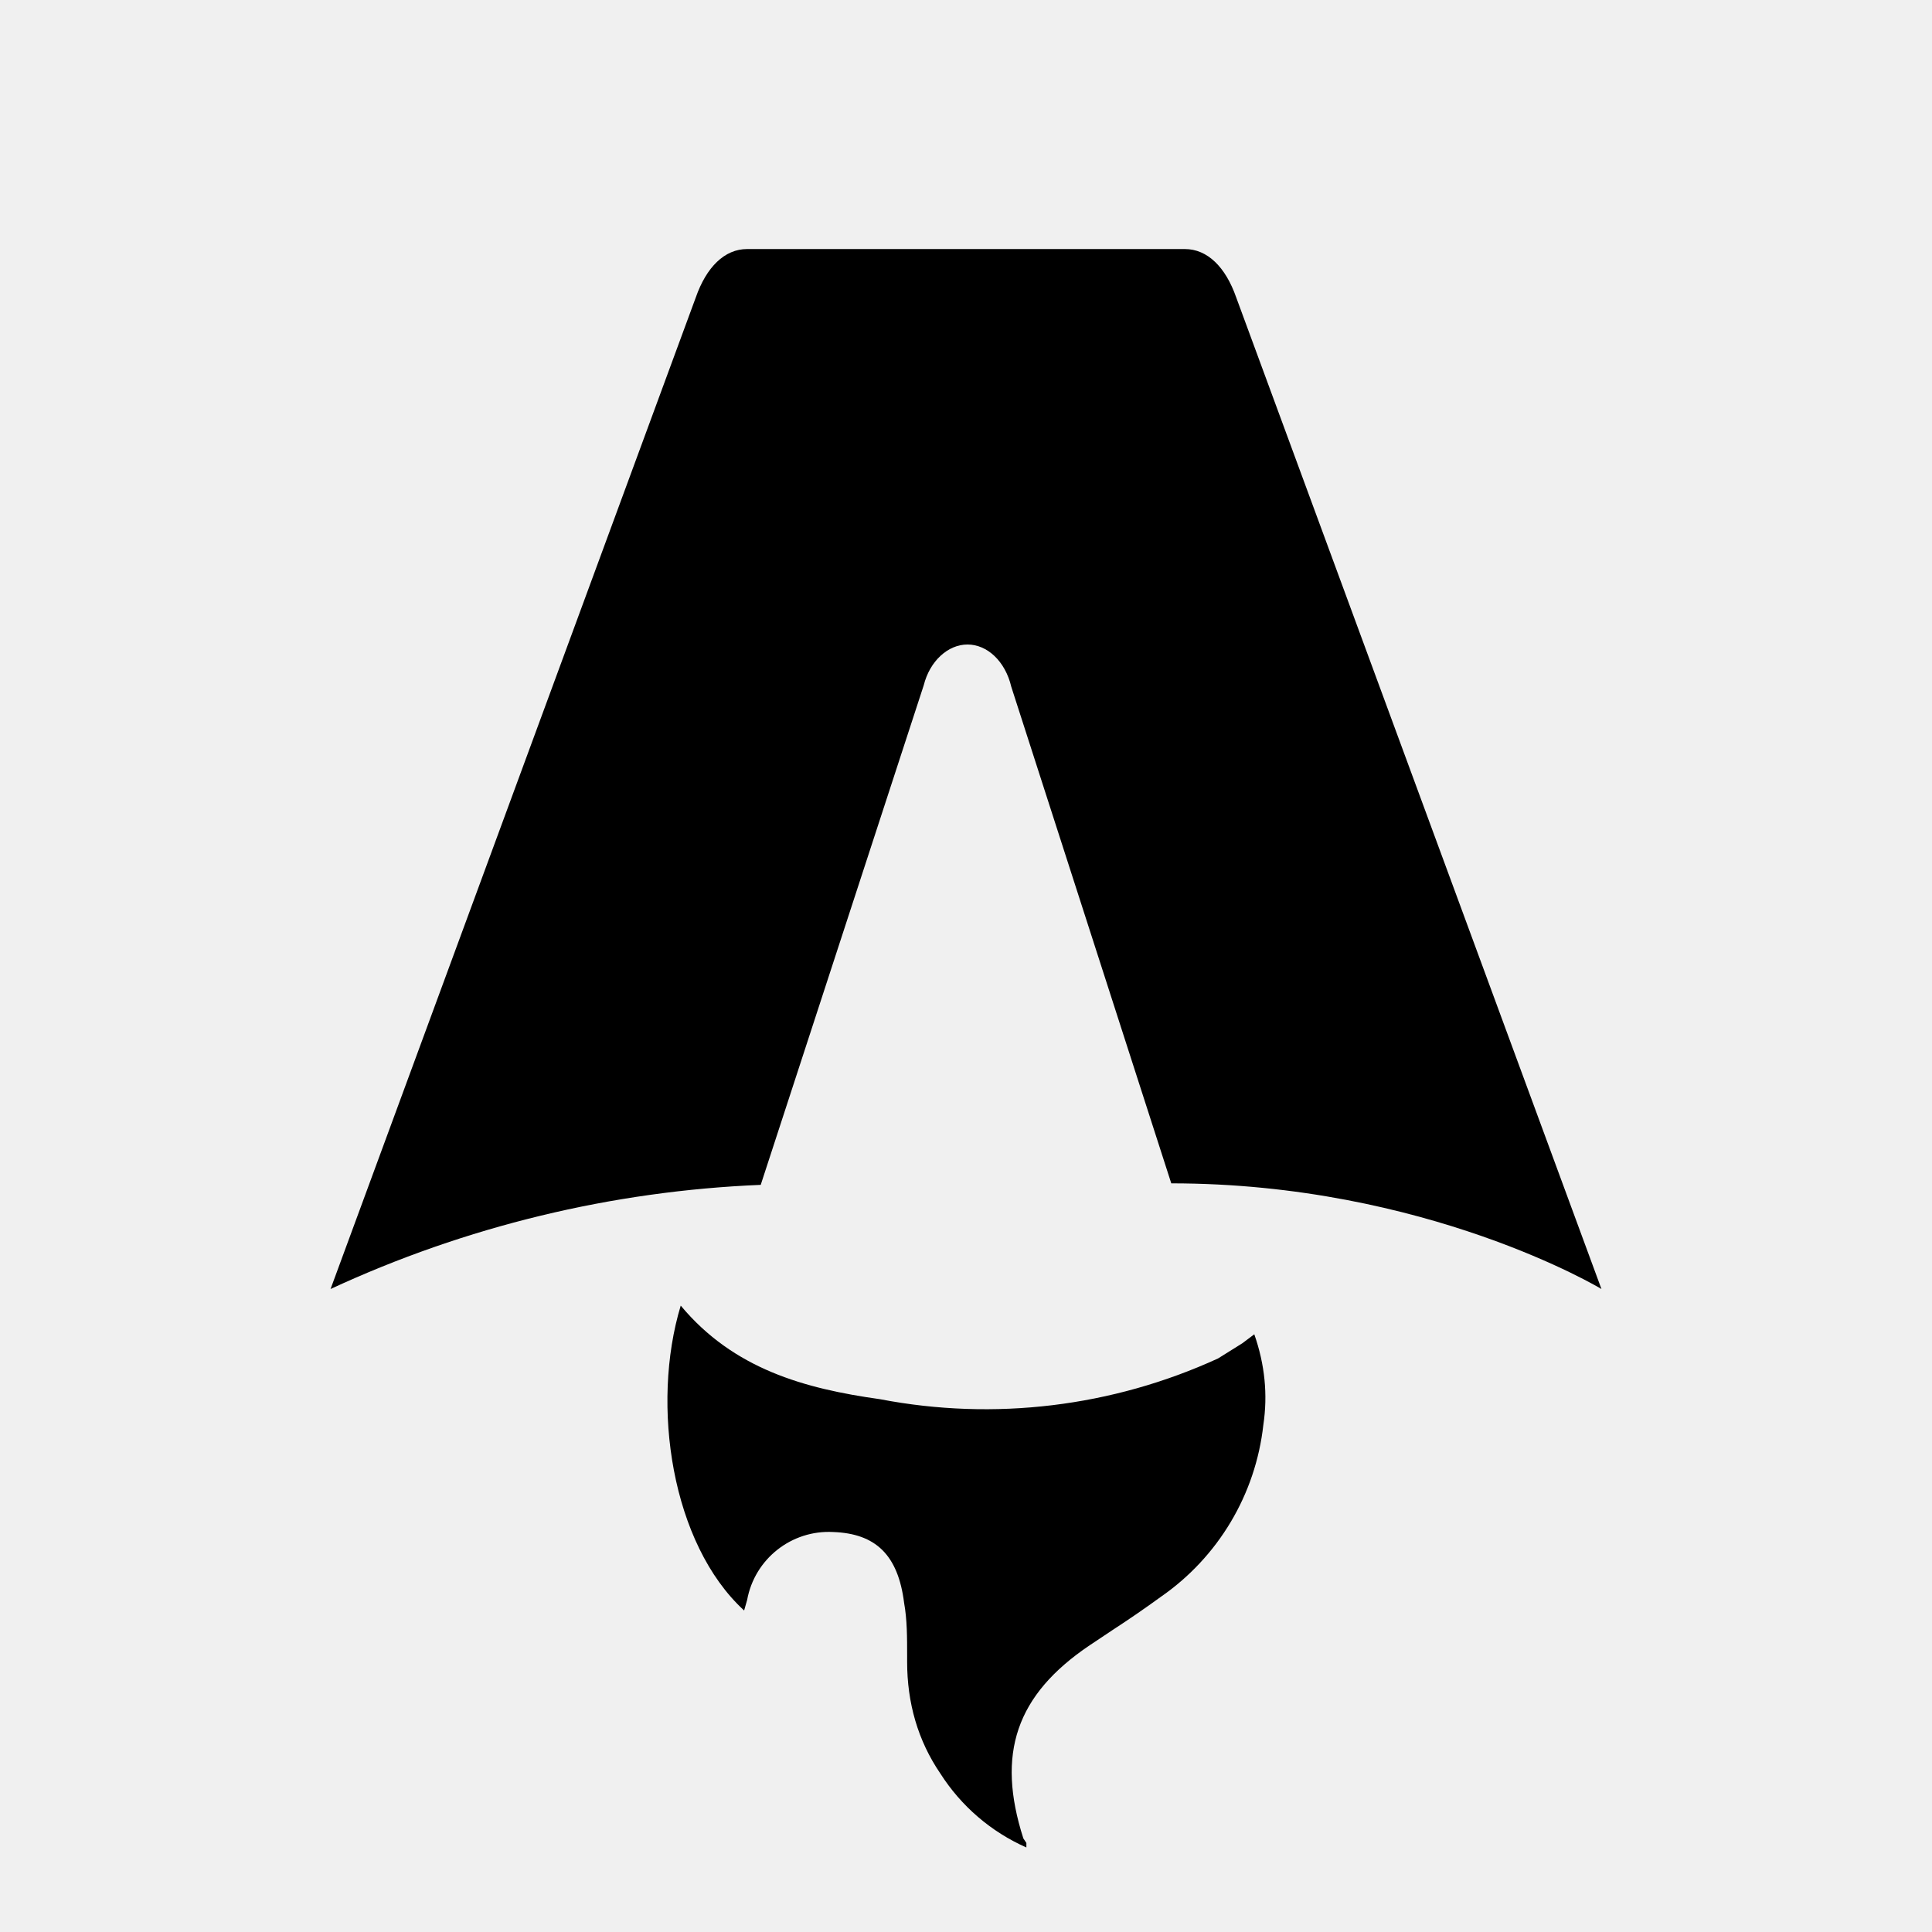
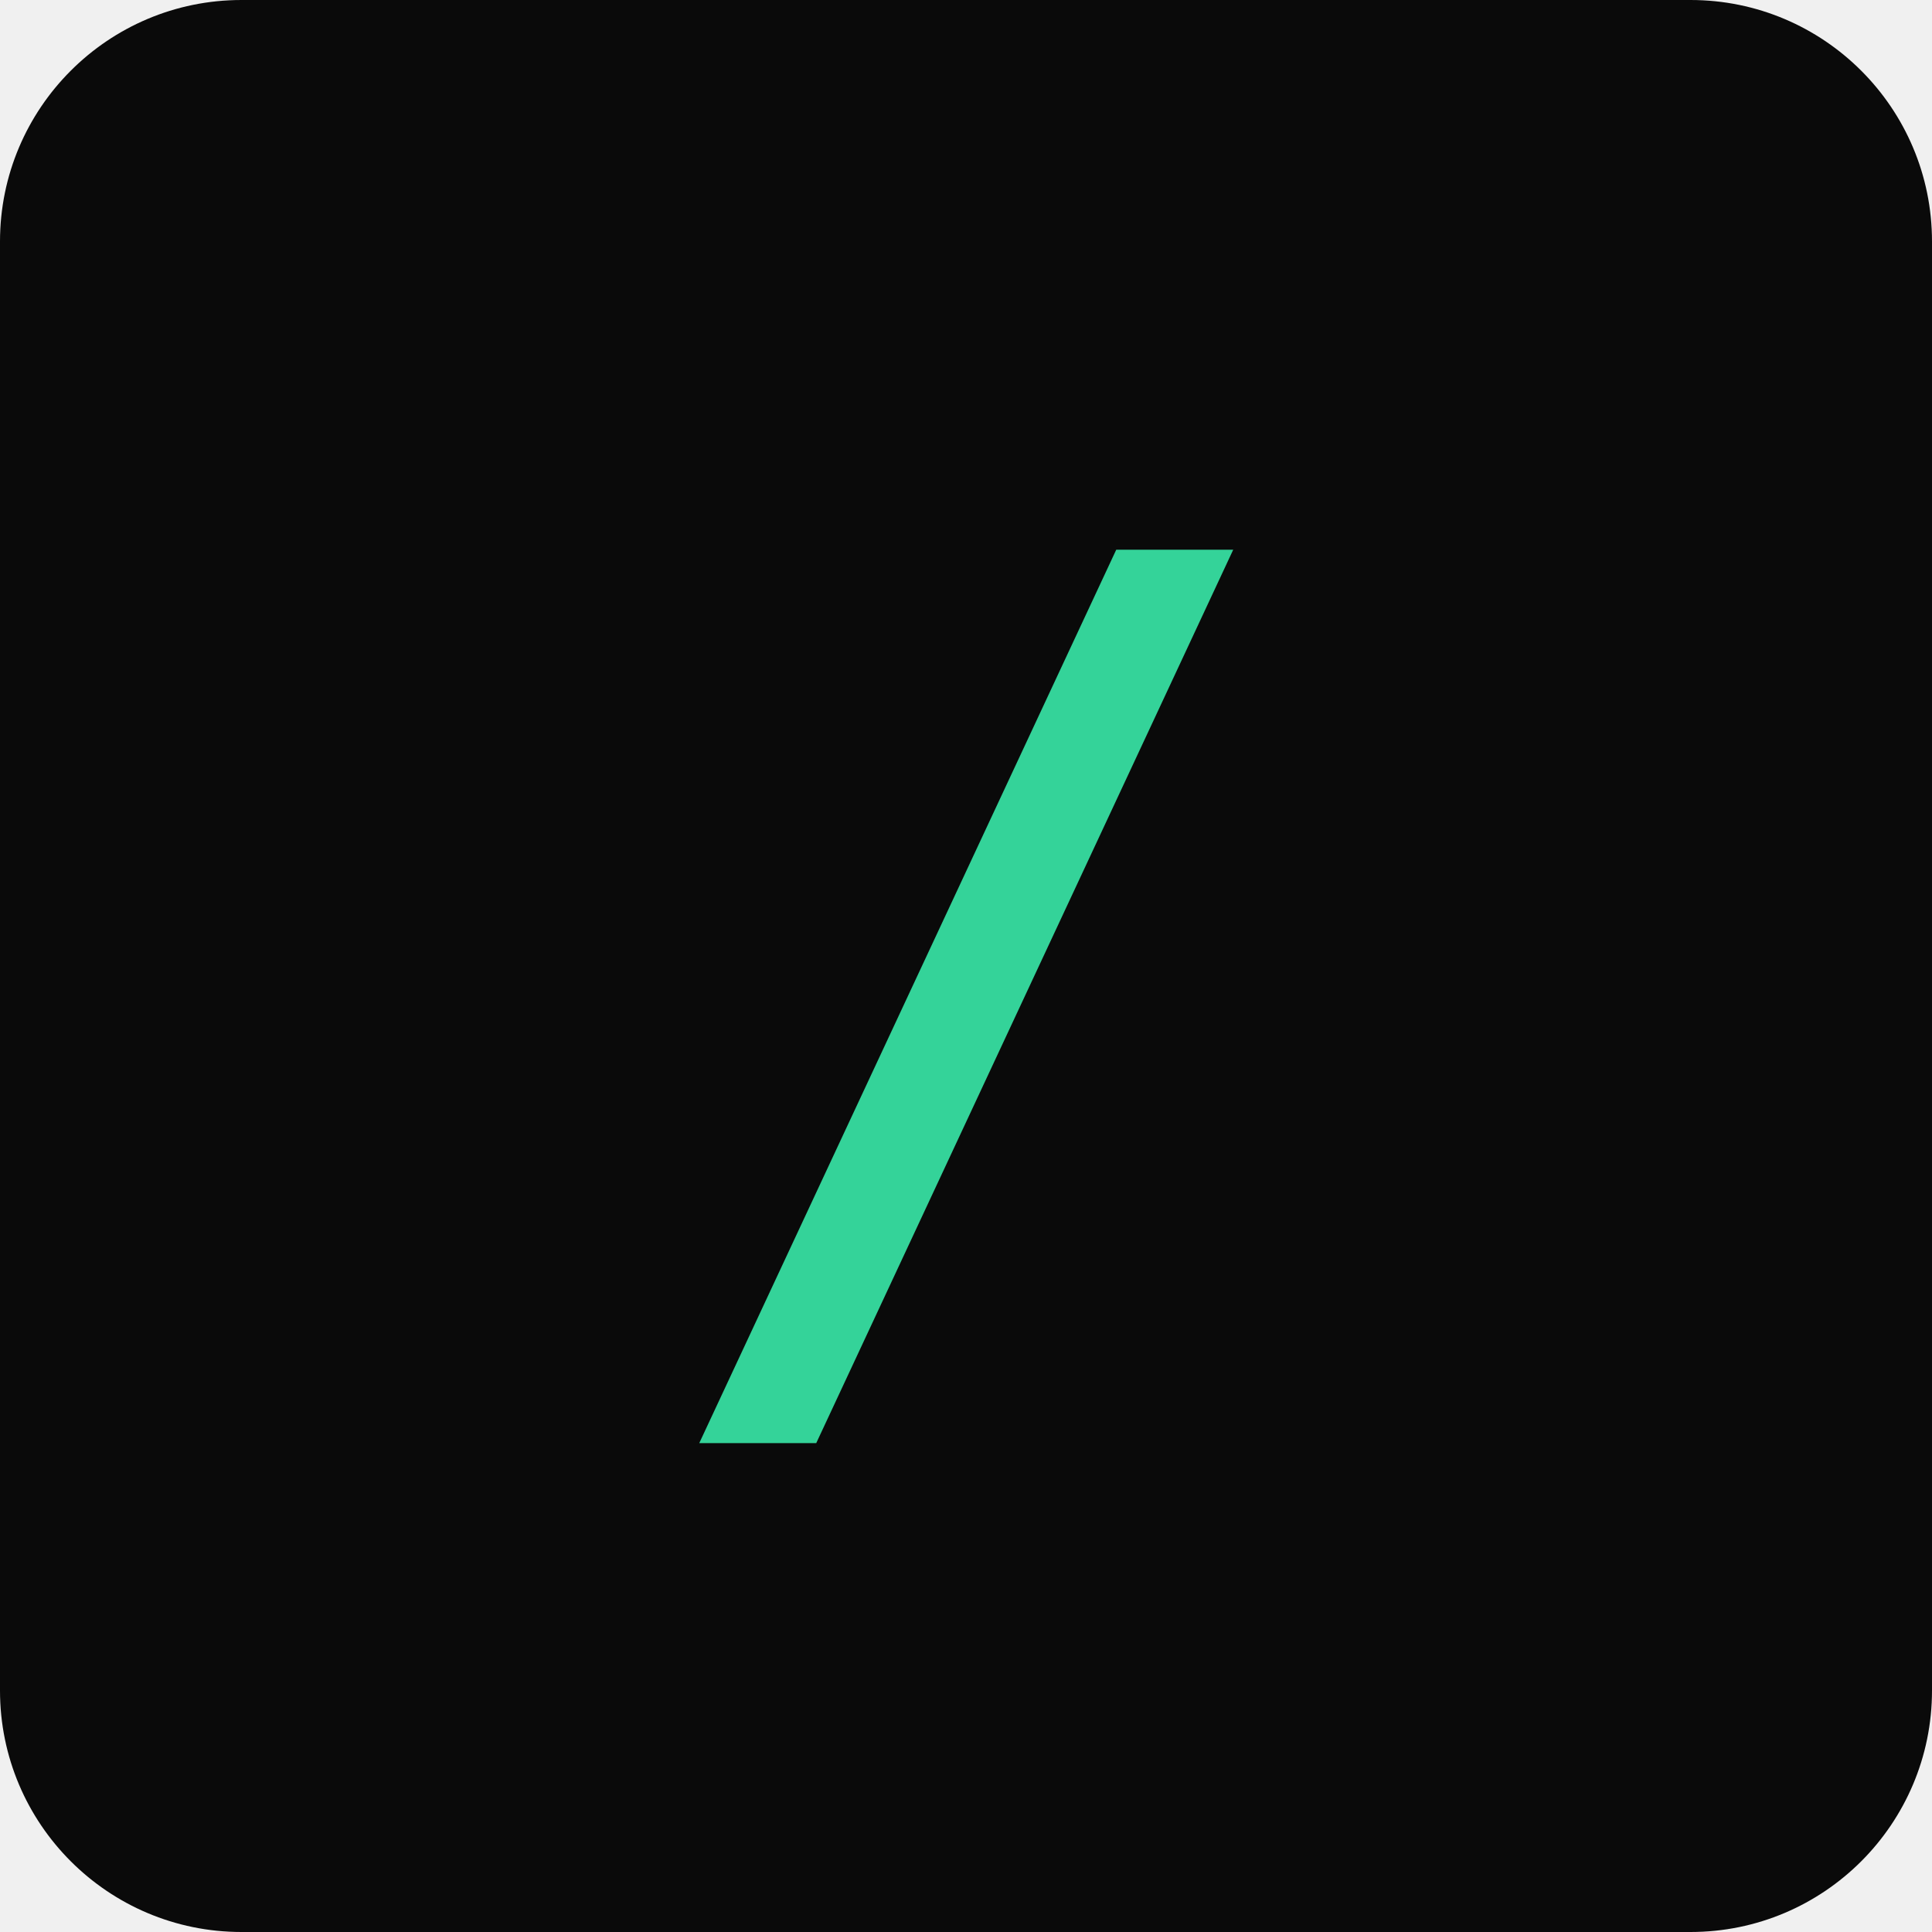
- <svg xmlns="http://www.w3.org/2000/svg" fill="none" viewBox="0 0 128 128">
-   <path d="M50.4 78.5a75.1 75.1 0 0 0-28.5 6.9l24.2-65.7c.7-2 1.9-3.2 3.4-3.2h29c1.5 0 2.7 1.2 3.4 3.2l24.2 65.7s-11.6-7-28.5-7L67 45.5c-.4-1.7-1.6-2.8-2.9-2.8-1.3 0-2.5 1.1-2.9 2.7L50.4 78.5Zm-1.1 28.2Zm-4.2-20.2c-2 6.6-.6 15.8 4.2 20.2a17.5 17.5 0 0 1 .2-.7 5.5 5.5 0 0 1 5.7-4.5c2.8.1 4.3 1.5 4.7 4.7.2 1.1.2 2.3.2 3.5v.4c0 2.7.7 5.2 2.2 7.4a13 13 0 0 0 5.7 4.9v-.3l-.2-.3c-1.8-5.6-.5-9.5 4.4-12.8l1.5-1a73 73 0 0 0 3.2-2.2 16 16 0 0 0 6.8-11.4c.3-2 .1-4-.6-6l-.8.6-1.6 1a37 37 0 0 1-22.4 2.7c-5-.7-9.7-2-13.2-6.2Z" />
-   <style>
-         path { fill: #000; }
-         @media (prefers-color-scheme: dark) {
-             path { fill: #FFF; }
-         }
-     </style>
+ <svg xmlns="http://www.w3.org/2000/svg" viewBox="0 0 32 32">
+   <rect width="32" height="32" fill="#0a0a0a" rx="4" />
+   <text x="50%" y="50%" dominant-baseline="central" text-anchor="middle" fill="#34d399" font-family="monospace" font-size="18" font-weight="bold">/</text>
</svg>
